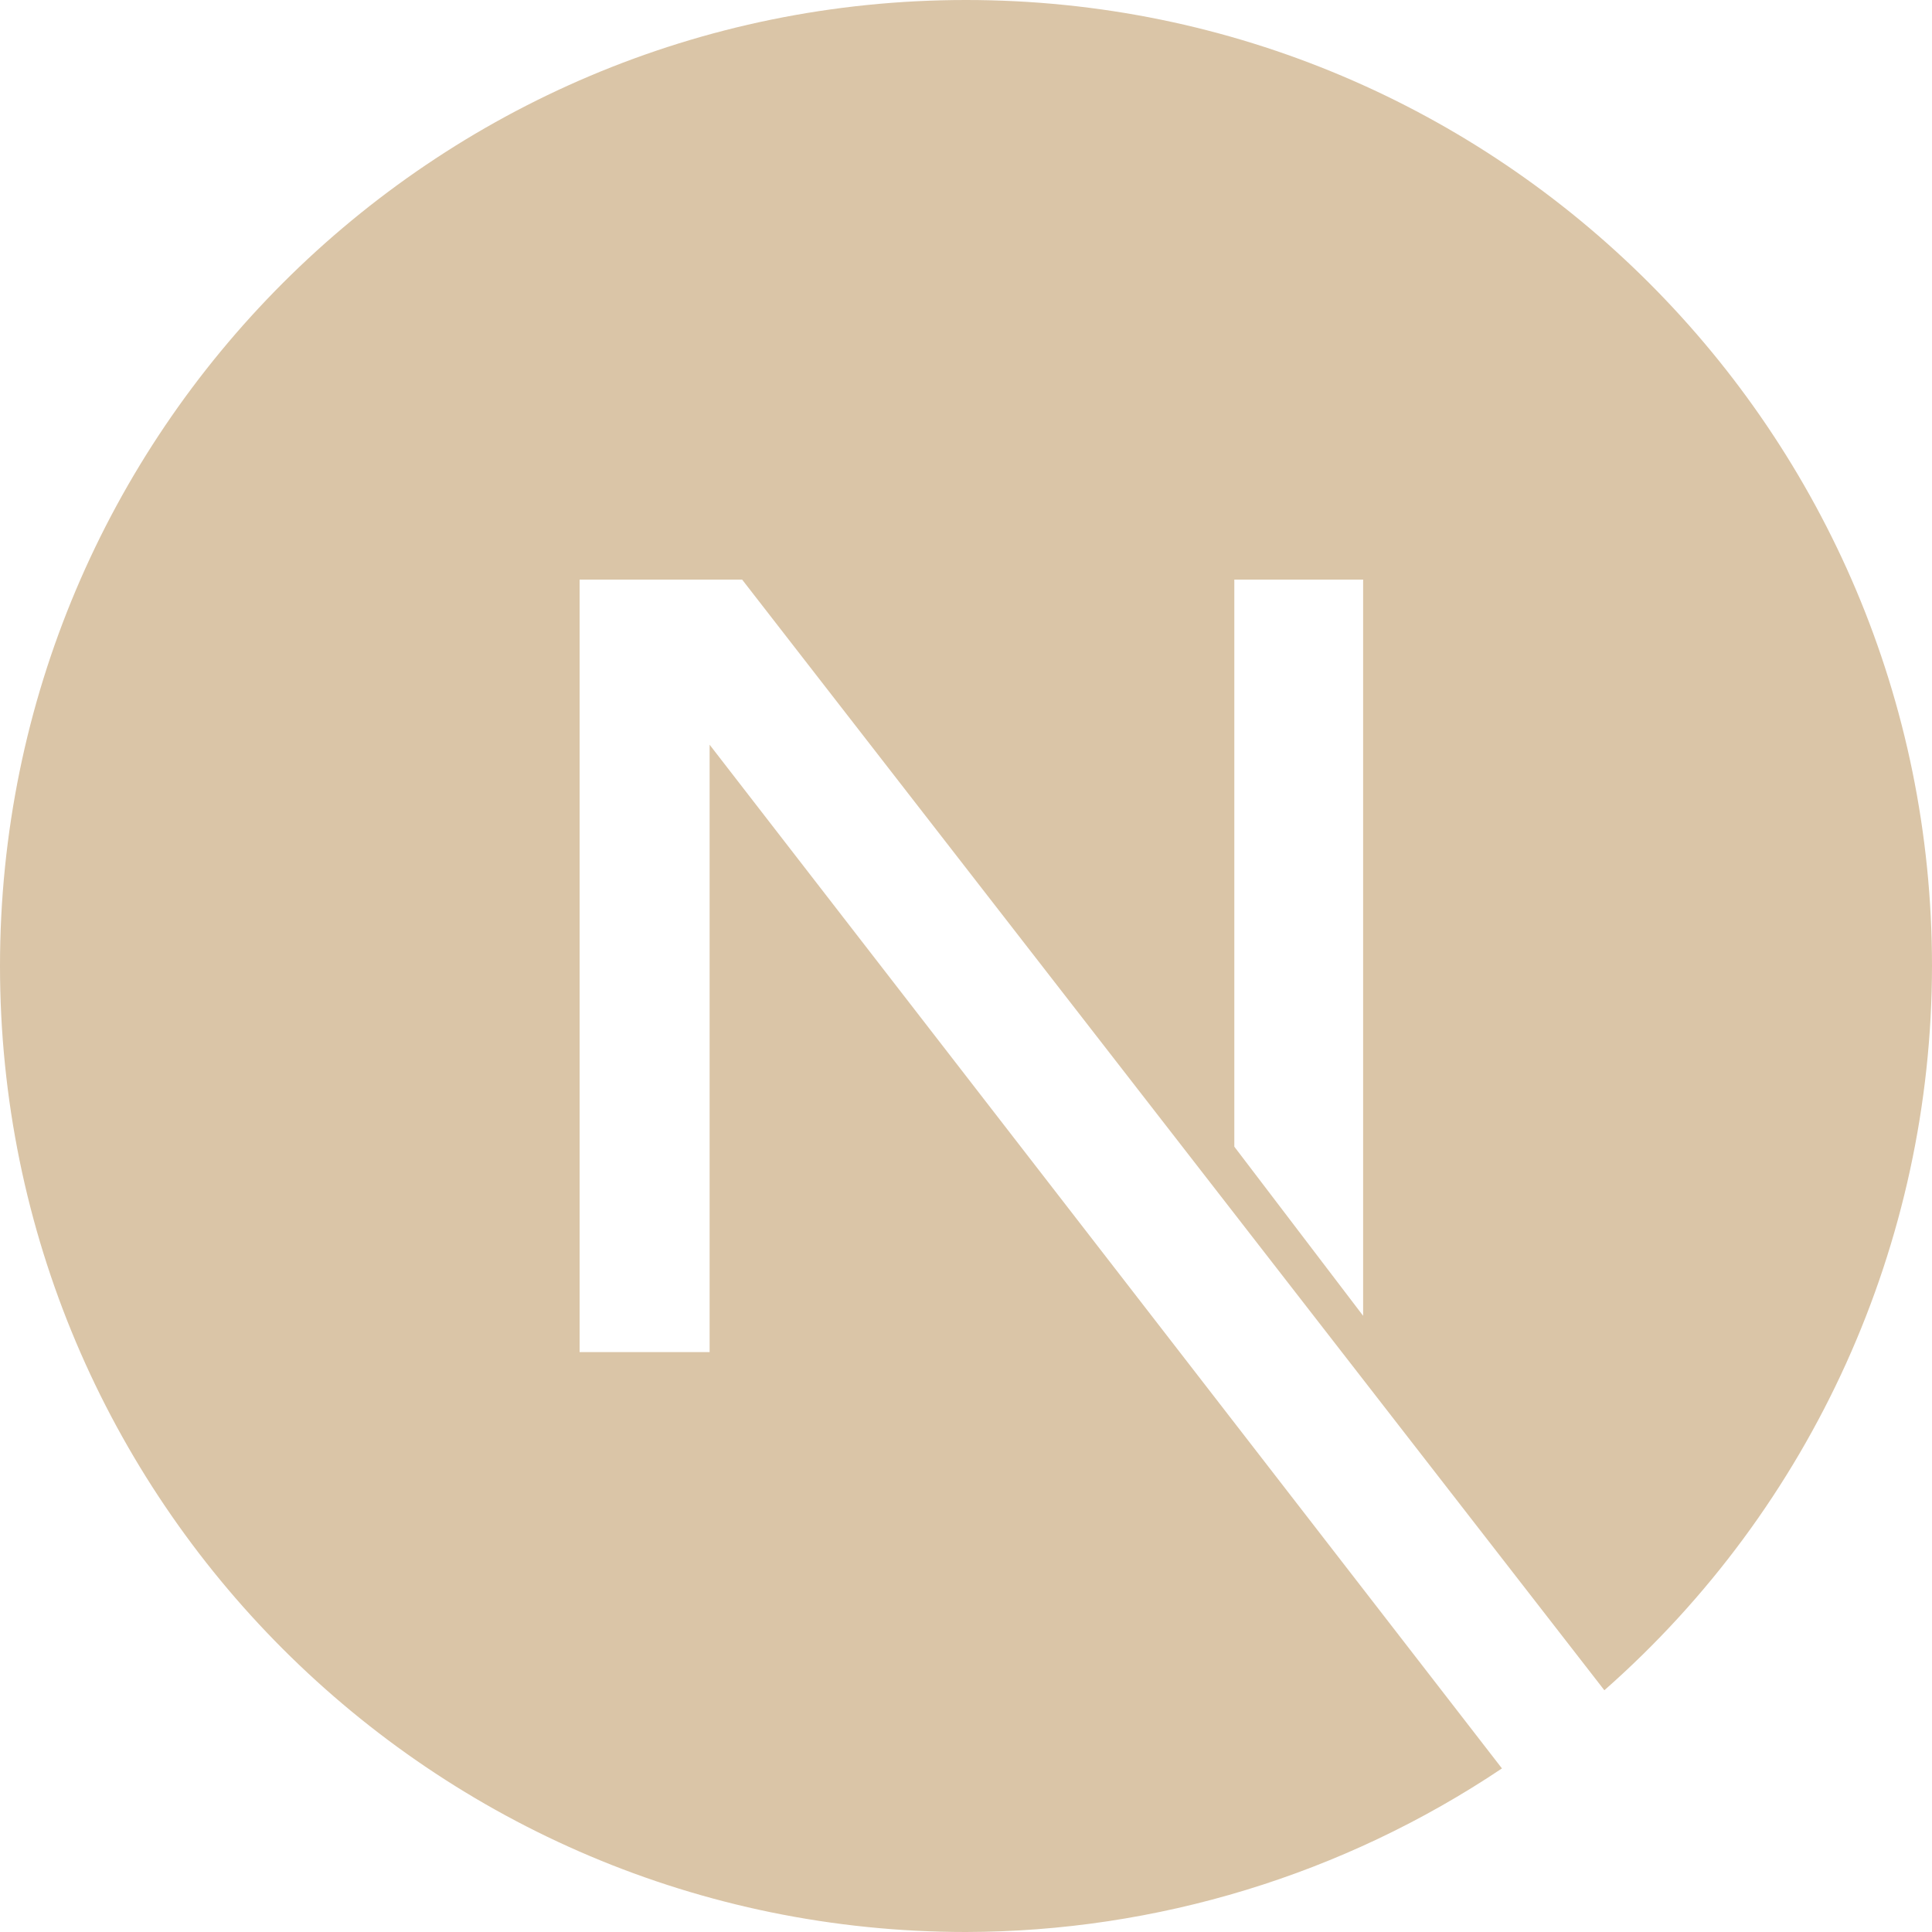
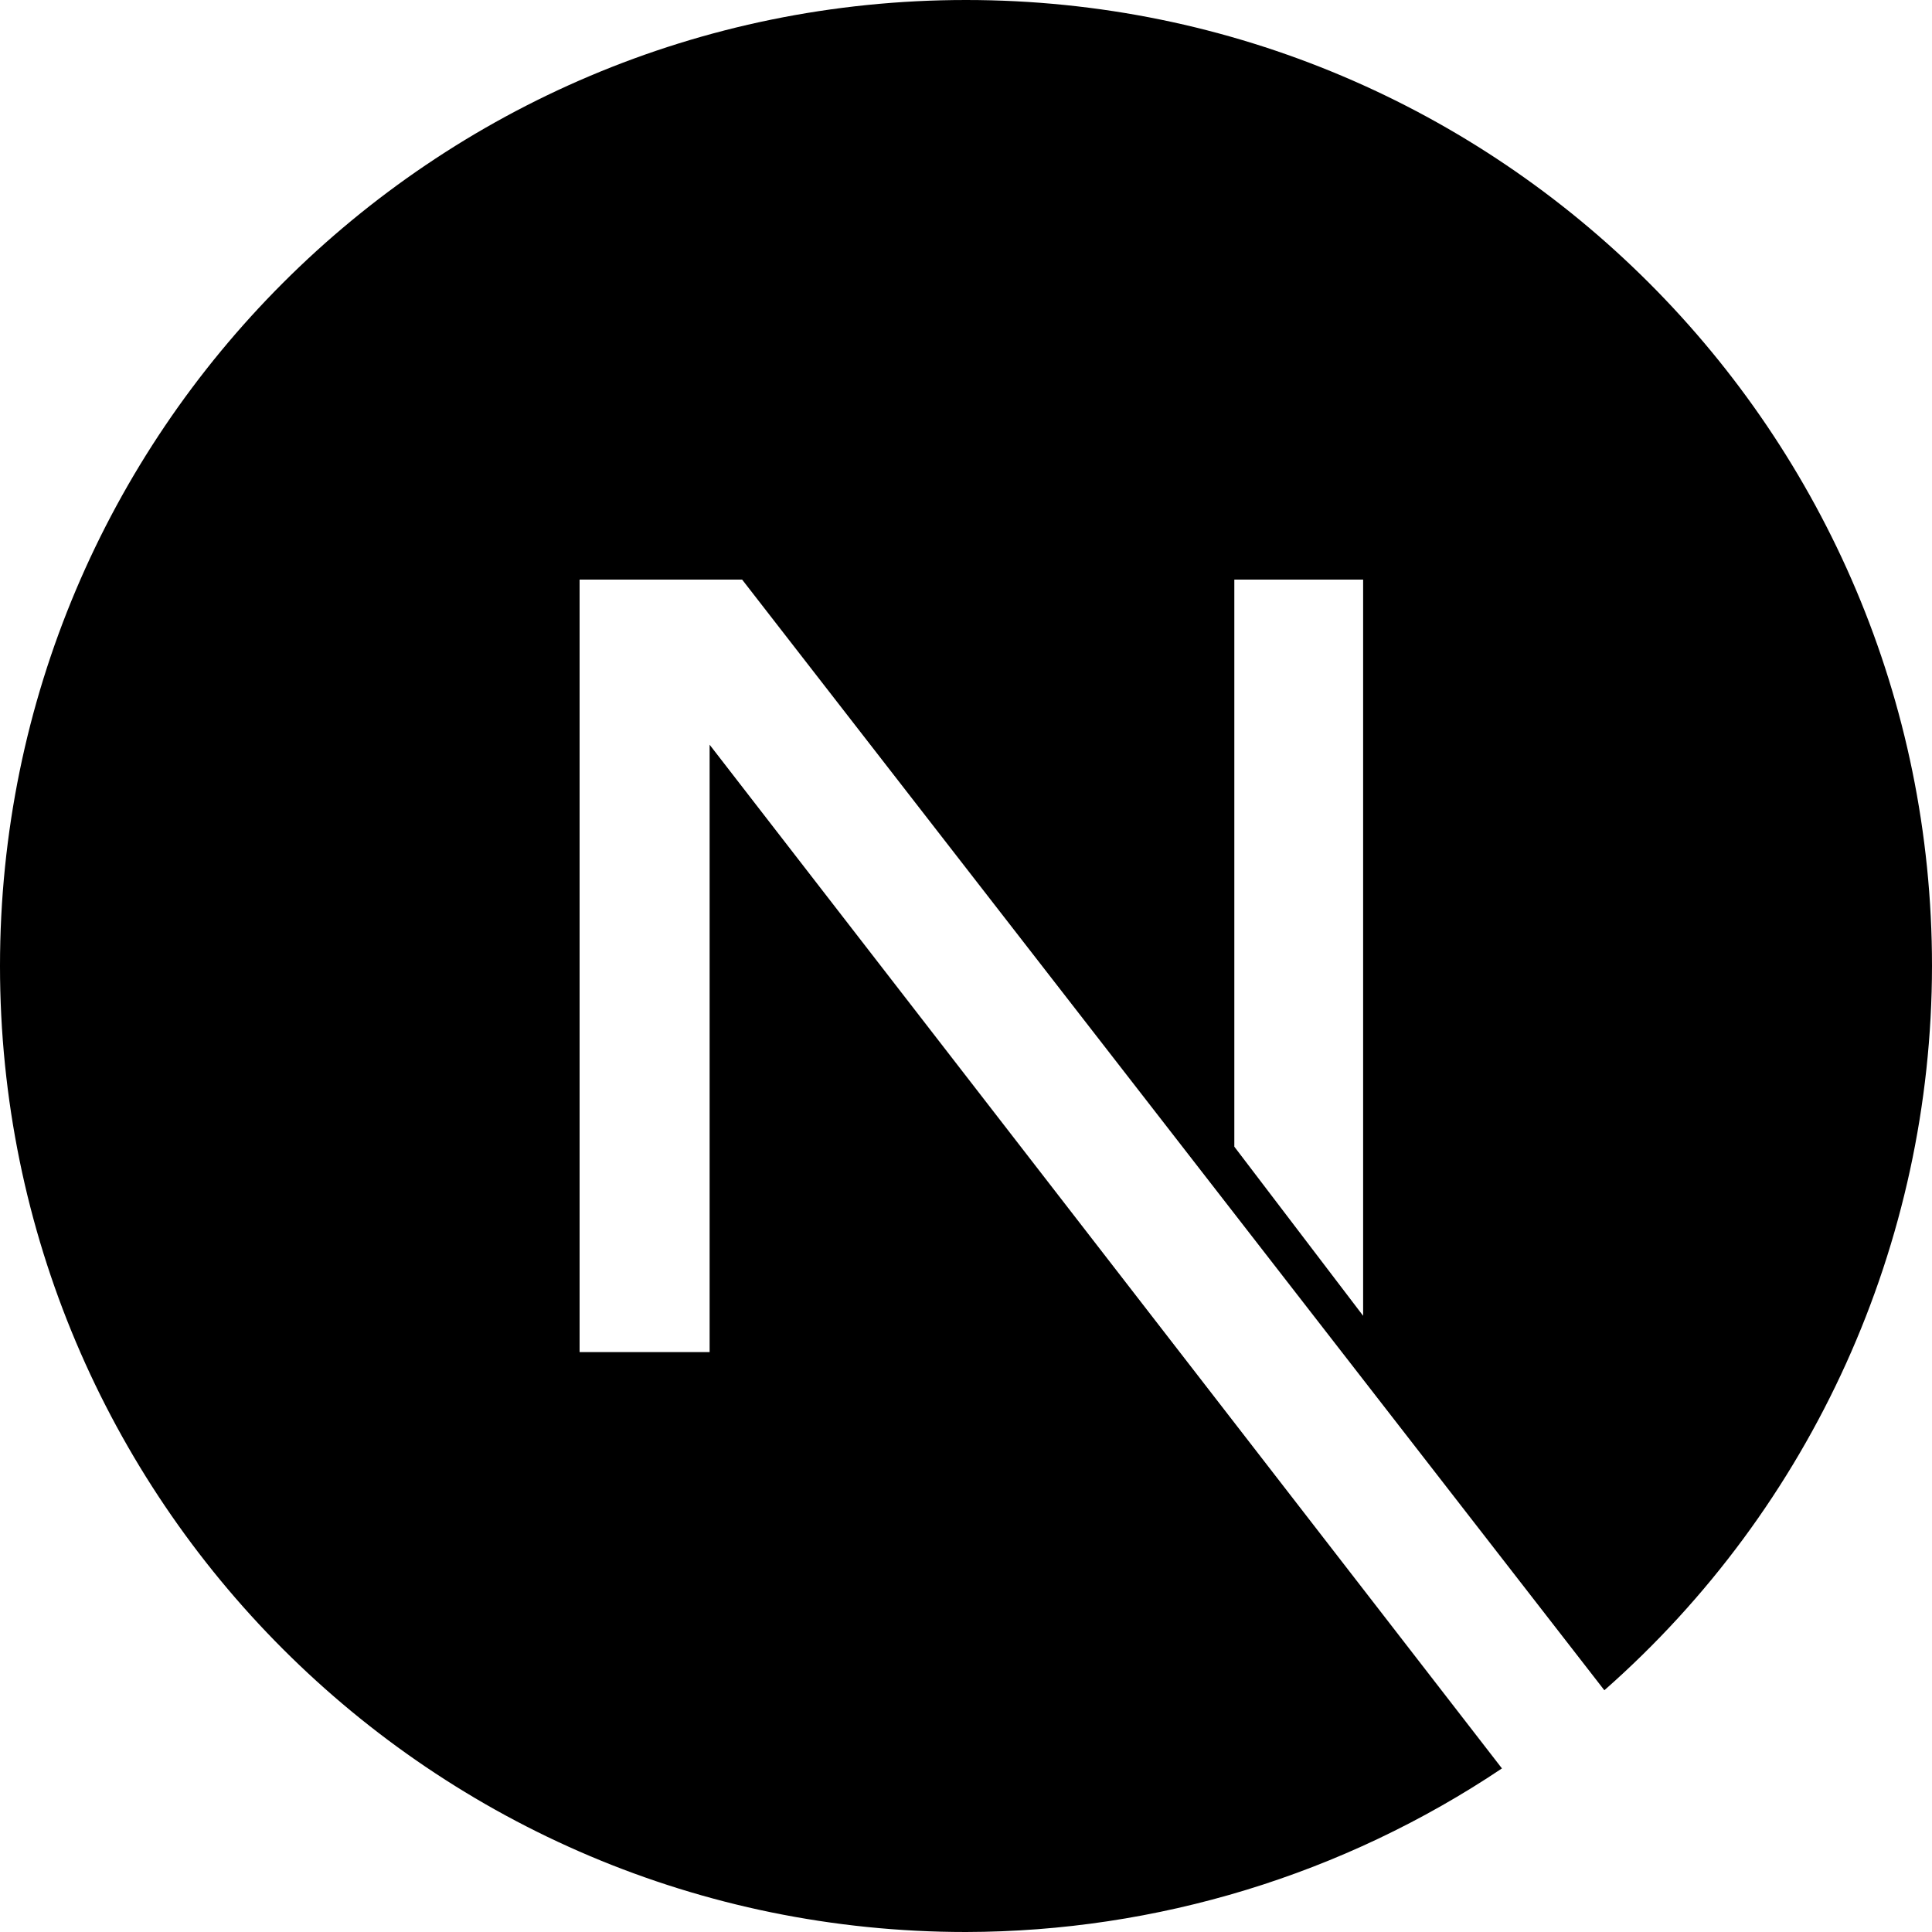
<svg xmlns="http://www.w3.org/2000/svg" viewBox="0 0 128 128">
-   <path fill="#dac5a7" d="M64 0A64 64 0 0 0 0 64a64 64 0 0 0 64 64 64 64 0 0 0 35.508-10.838L47.014 49.34v40.238H38.4V38.4h10.768l57.125 73.584A64 64 0 0 0 128 64 64 64 0 0 0 64 0Zm17.777 38.4h8.534v48.776L81.777 75.97Zm24.18 73.92-.111.096a64 64 0 0 0 .111-.096z" />
+   <path d="M64 0A64 64 0 0 0 0 64a64 64 0 0 0 64 64 64 64 0 0 0 35.508-10.838L47.014 49.34v40.238H38.4V38.4h10.768l57.125 73.584A64 64 0 0 0 128 64 64 64 0 0 0 64 0Zm17.777 38.4h8.534v48.776L81.777 75.97Zm24.18 73.92-.111.096a64 64 0 0 0 .111-.096z" />
</svg>
